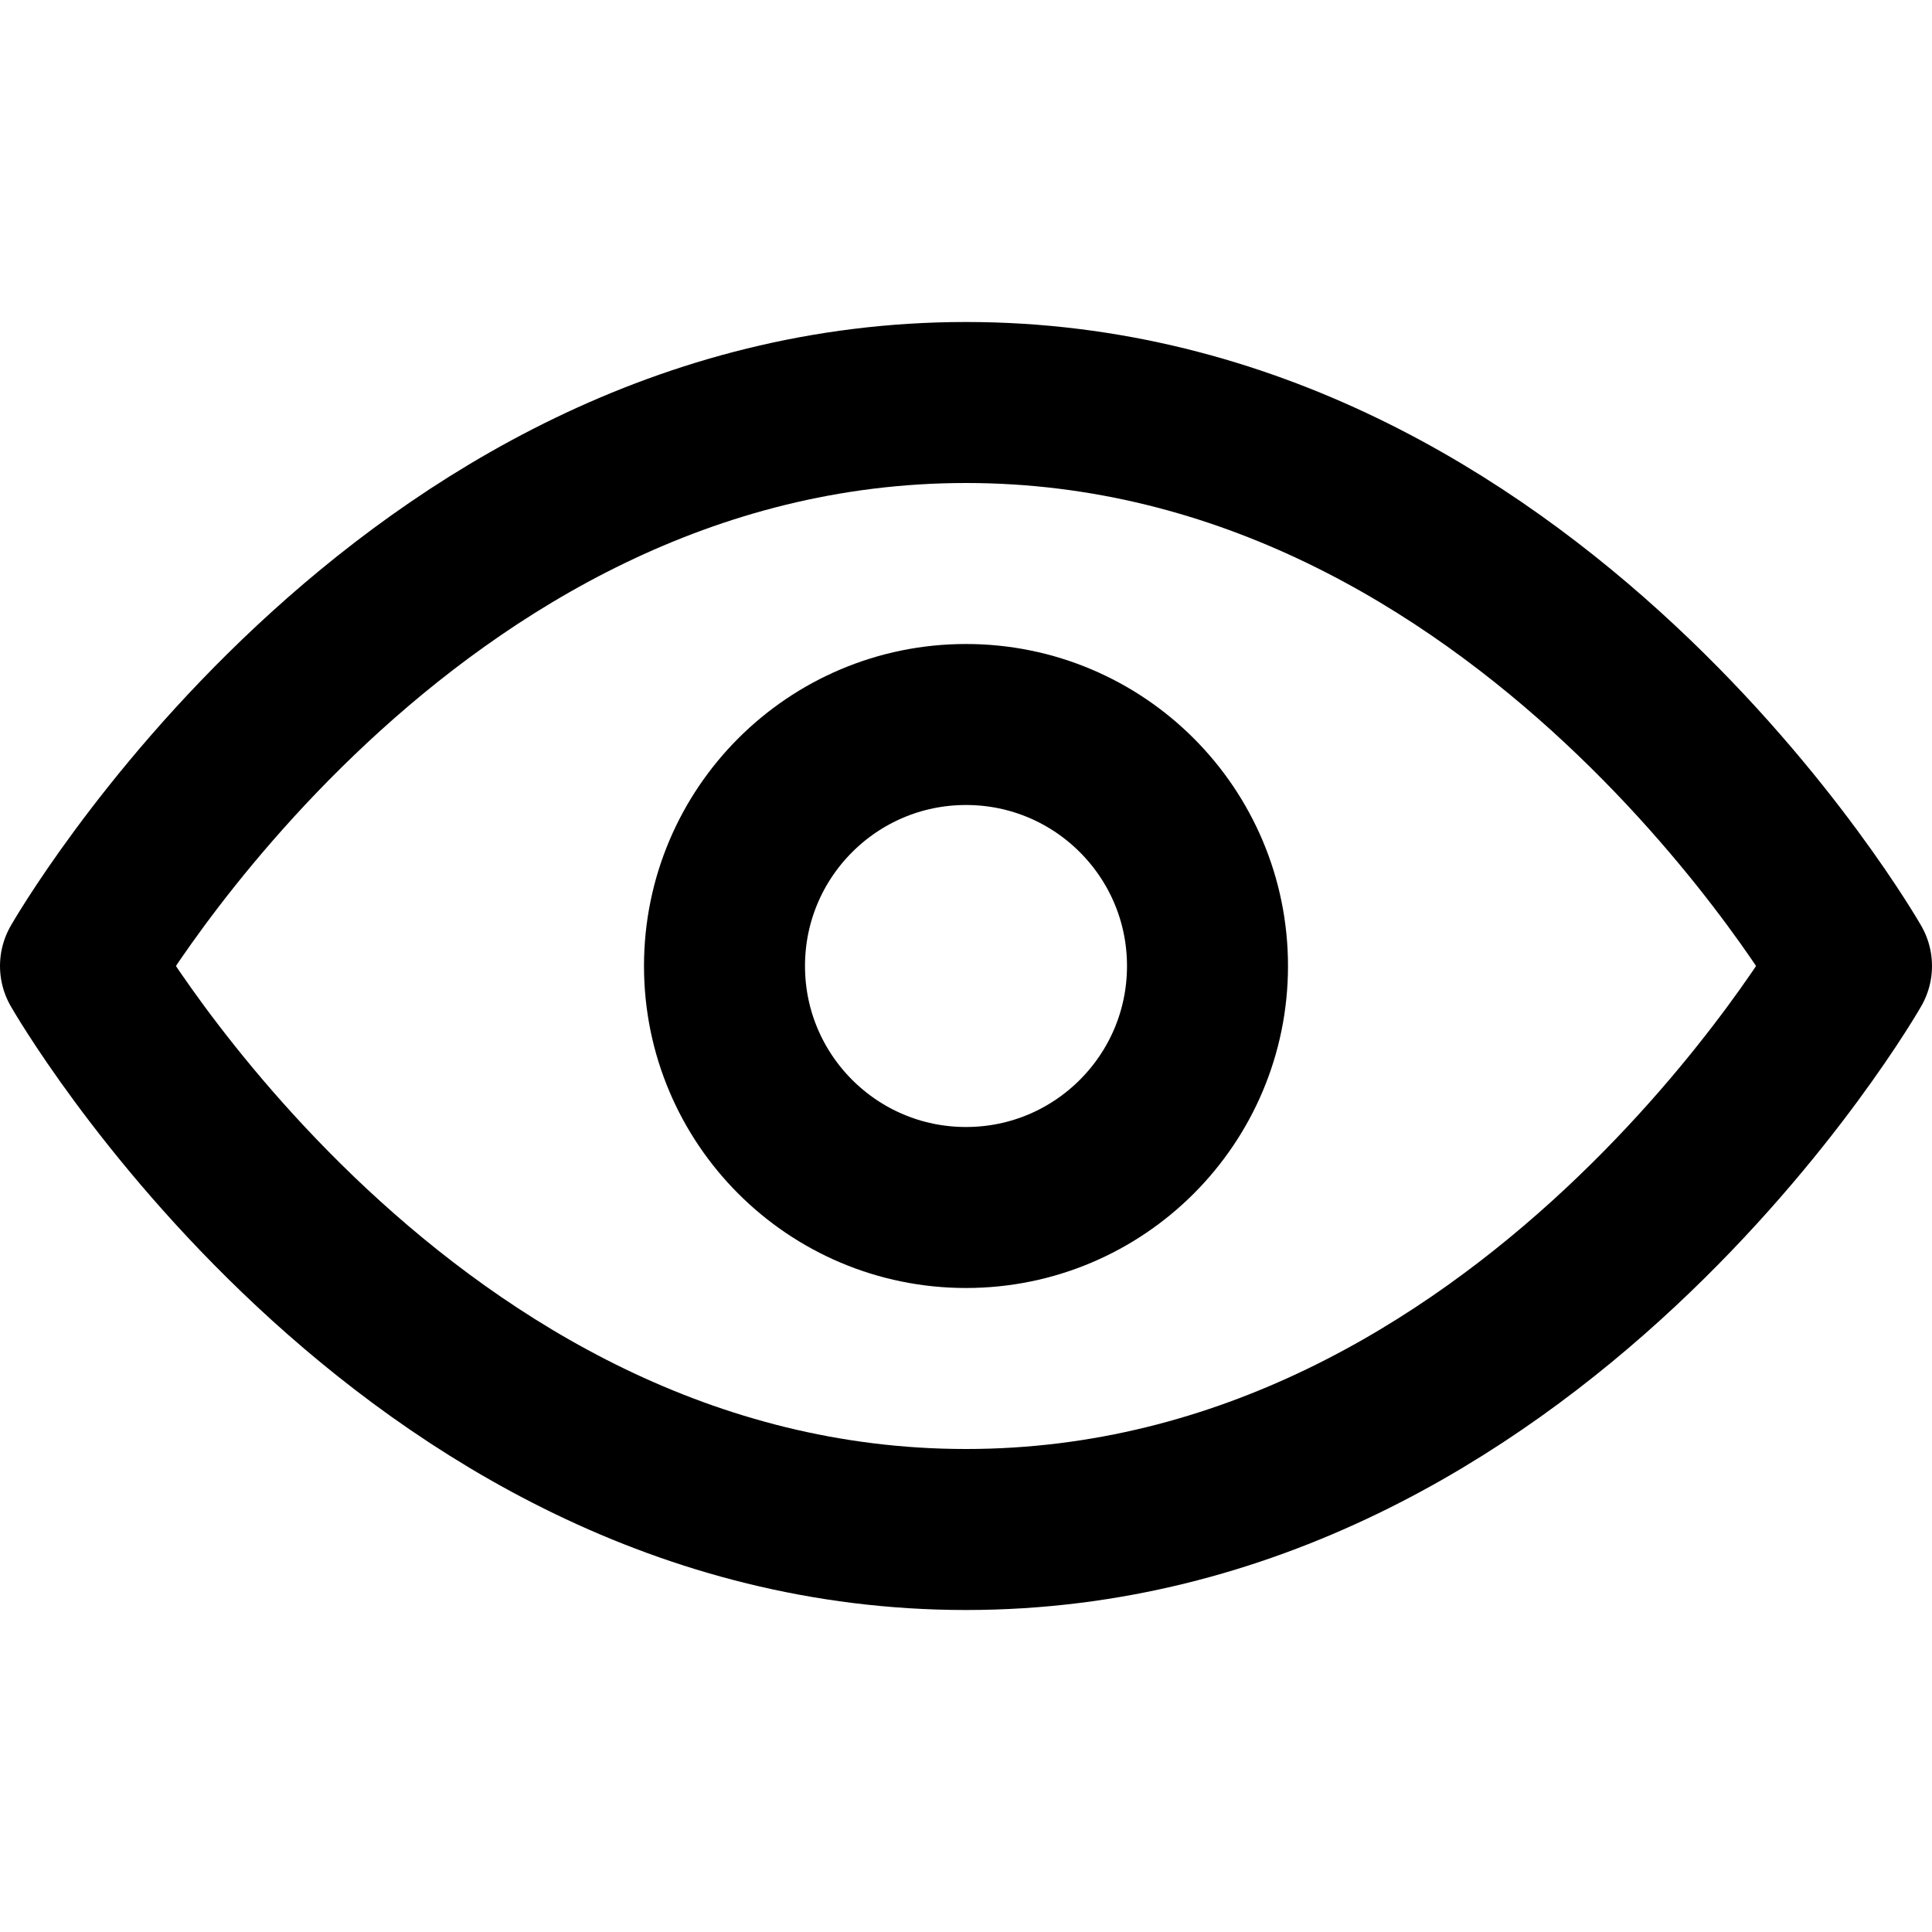
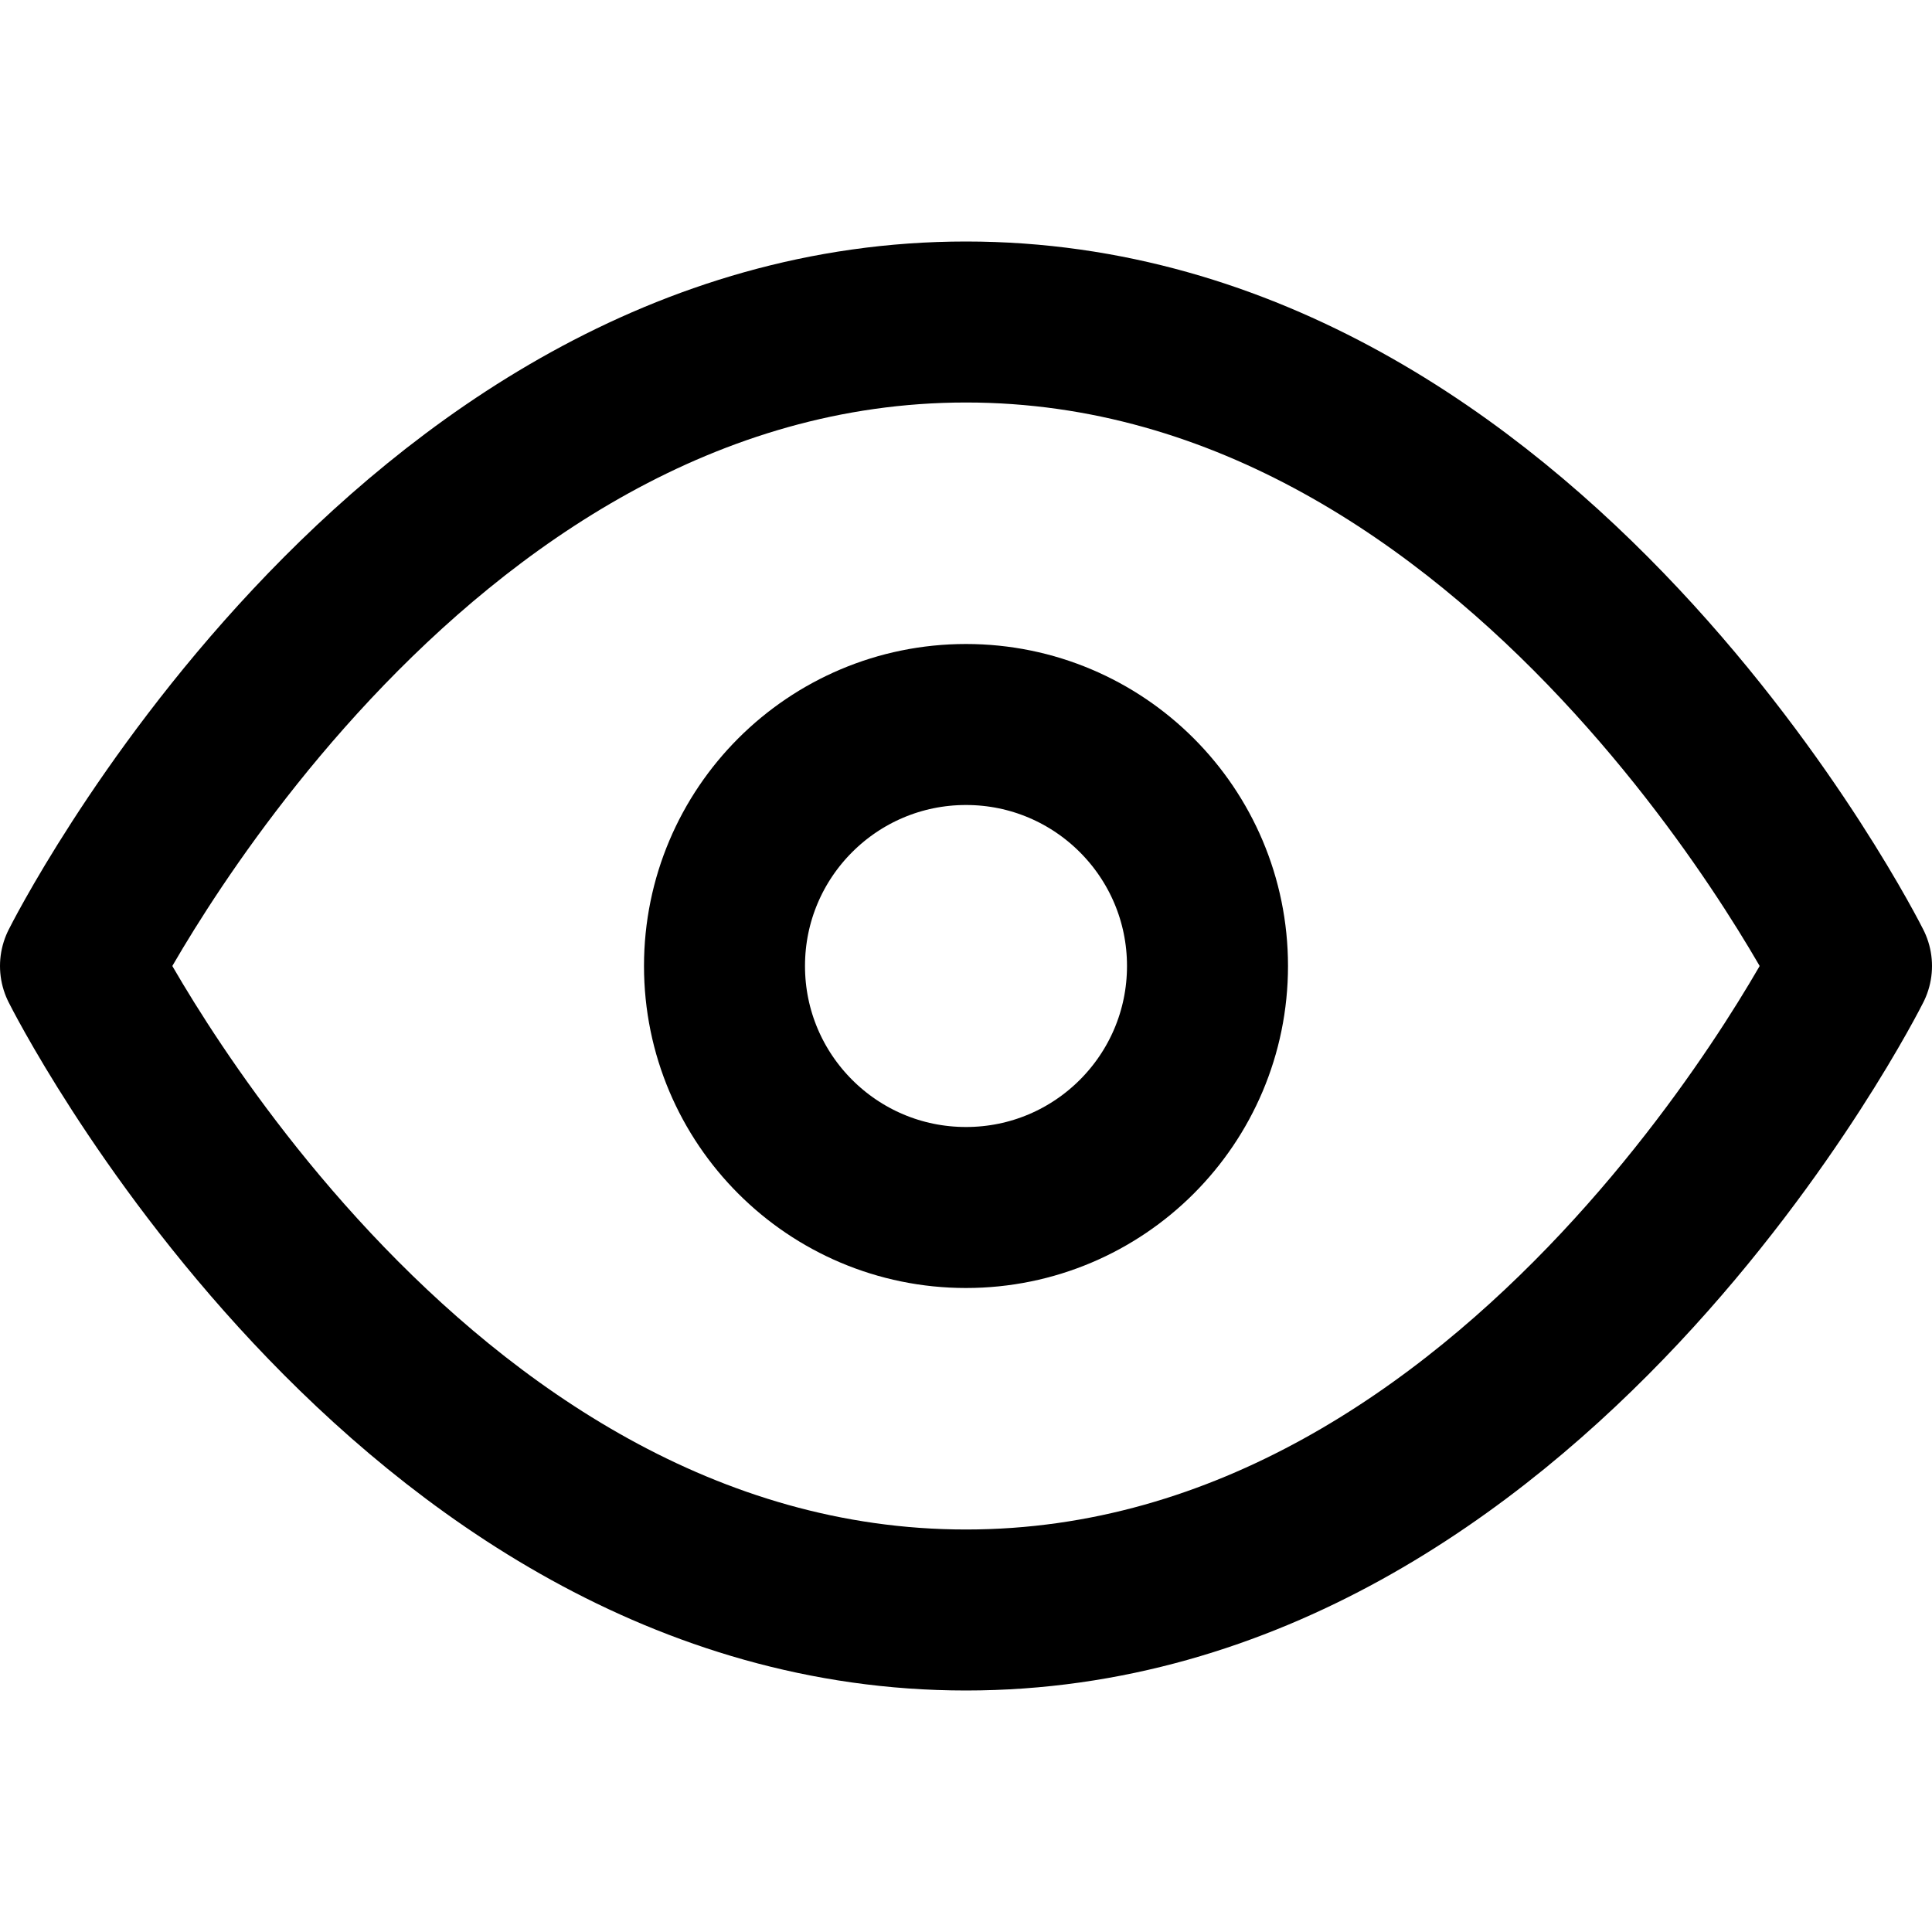
<svg xmlns="http://www.w3.org/2000/svg" viewBox="0 0 24 24" fill="none" stroke="currentColor" stroke-width="2" stroke-linecap="round" stroke-linejoin="round">
-   <path d="M1 12s4-7 11-7 11 7 11 7-4 7-11 7S1 12 1 12z" />
+   <path d="M1 12s4-8 11-8 11 8 11 8-4 8-11 8-11-8-11-8z" />
  <circle cx="12" cy="12" r="3" />
</svg>
